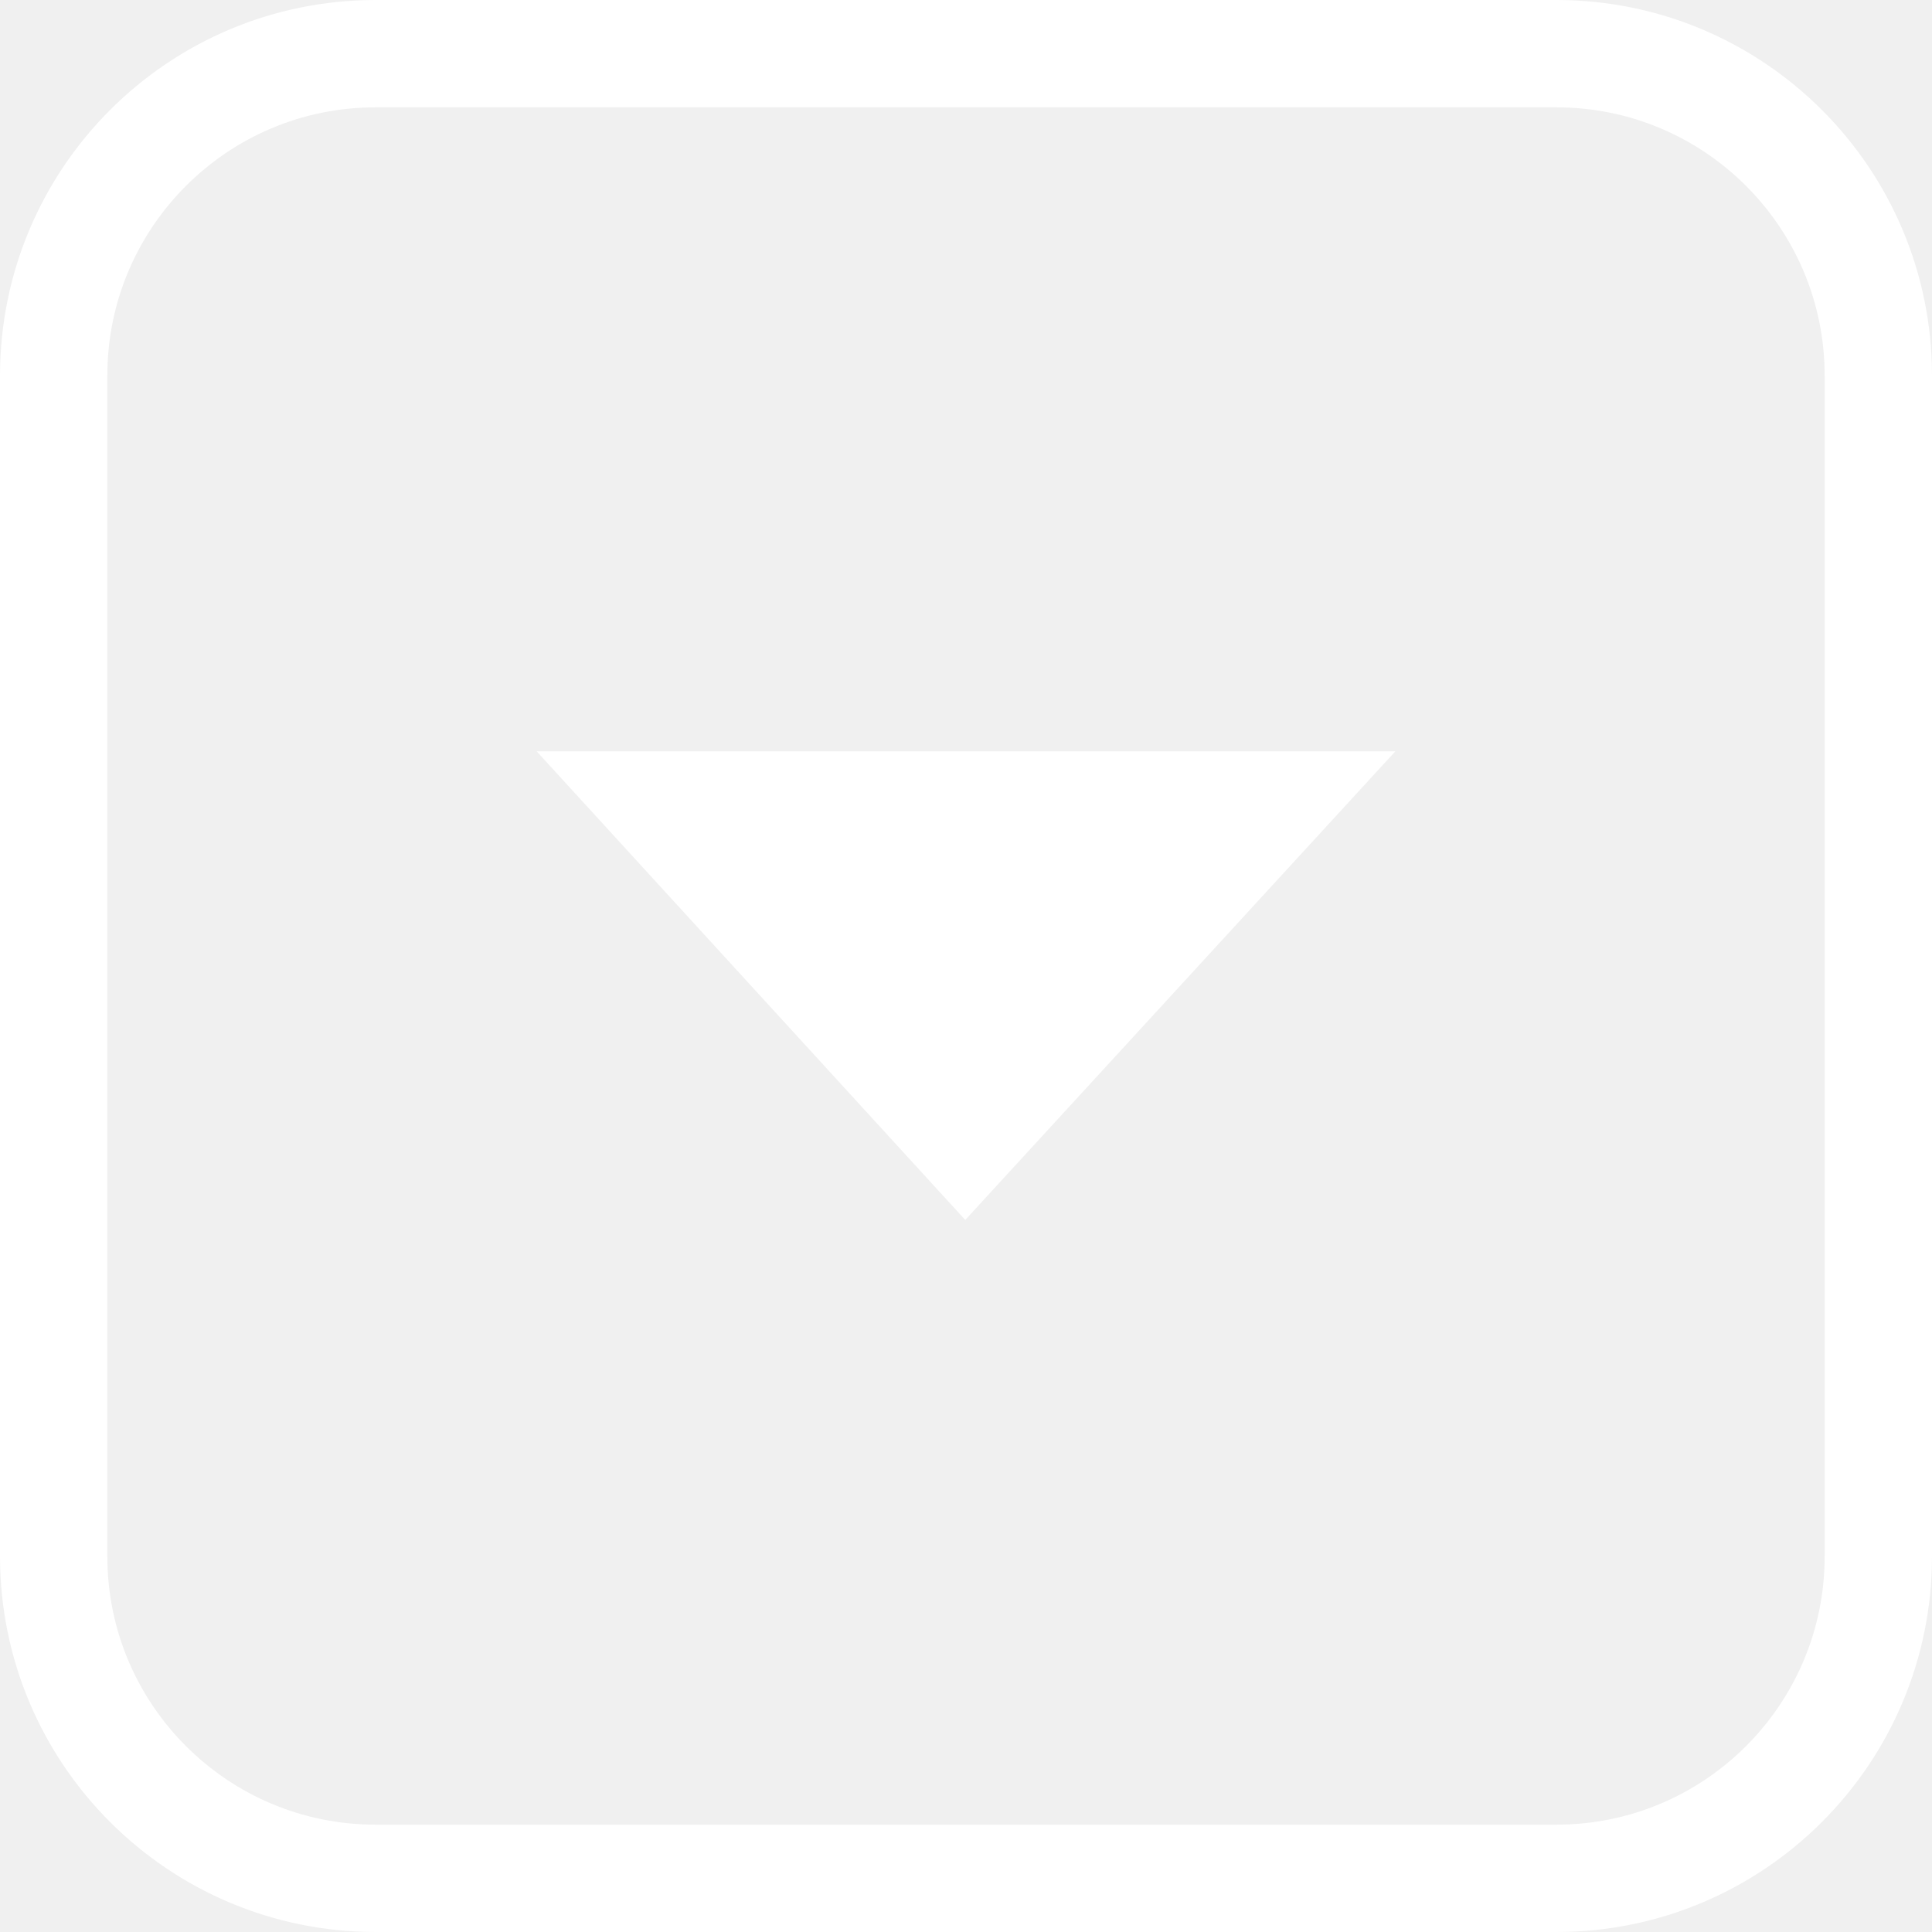
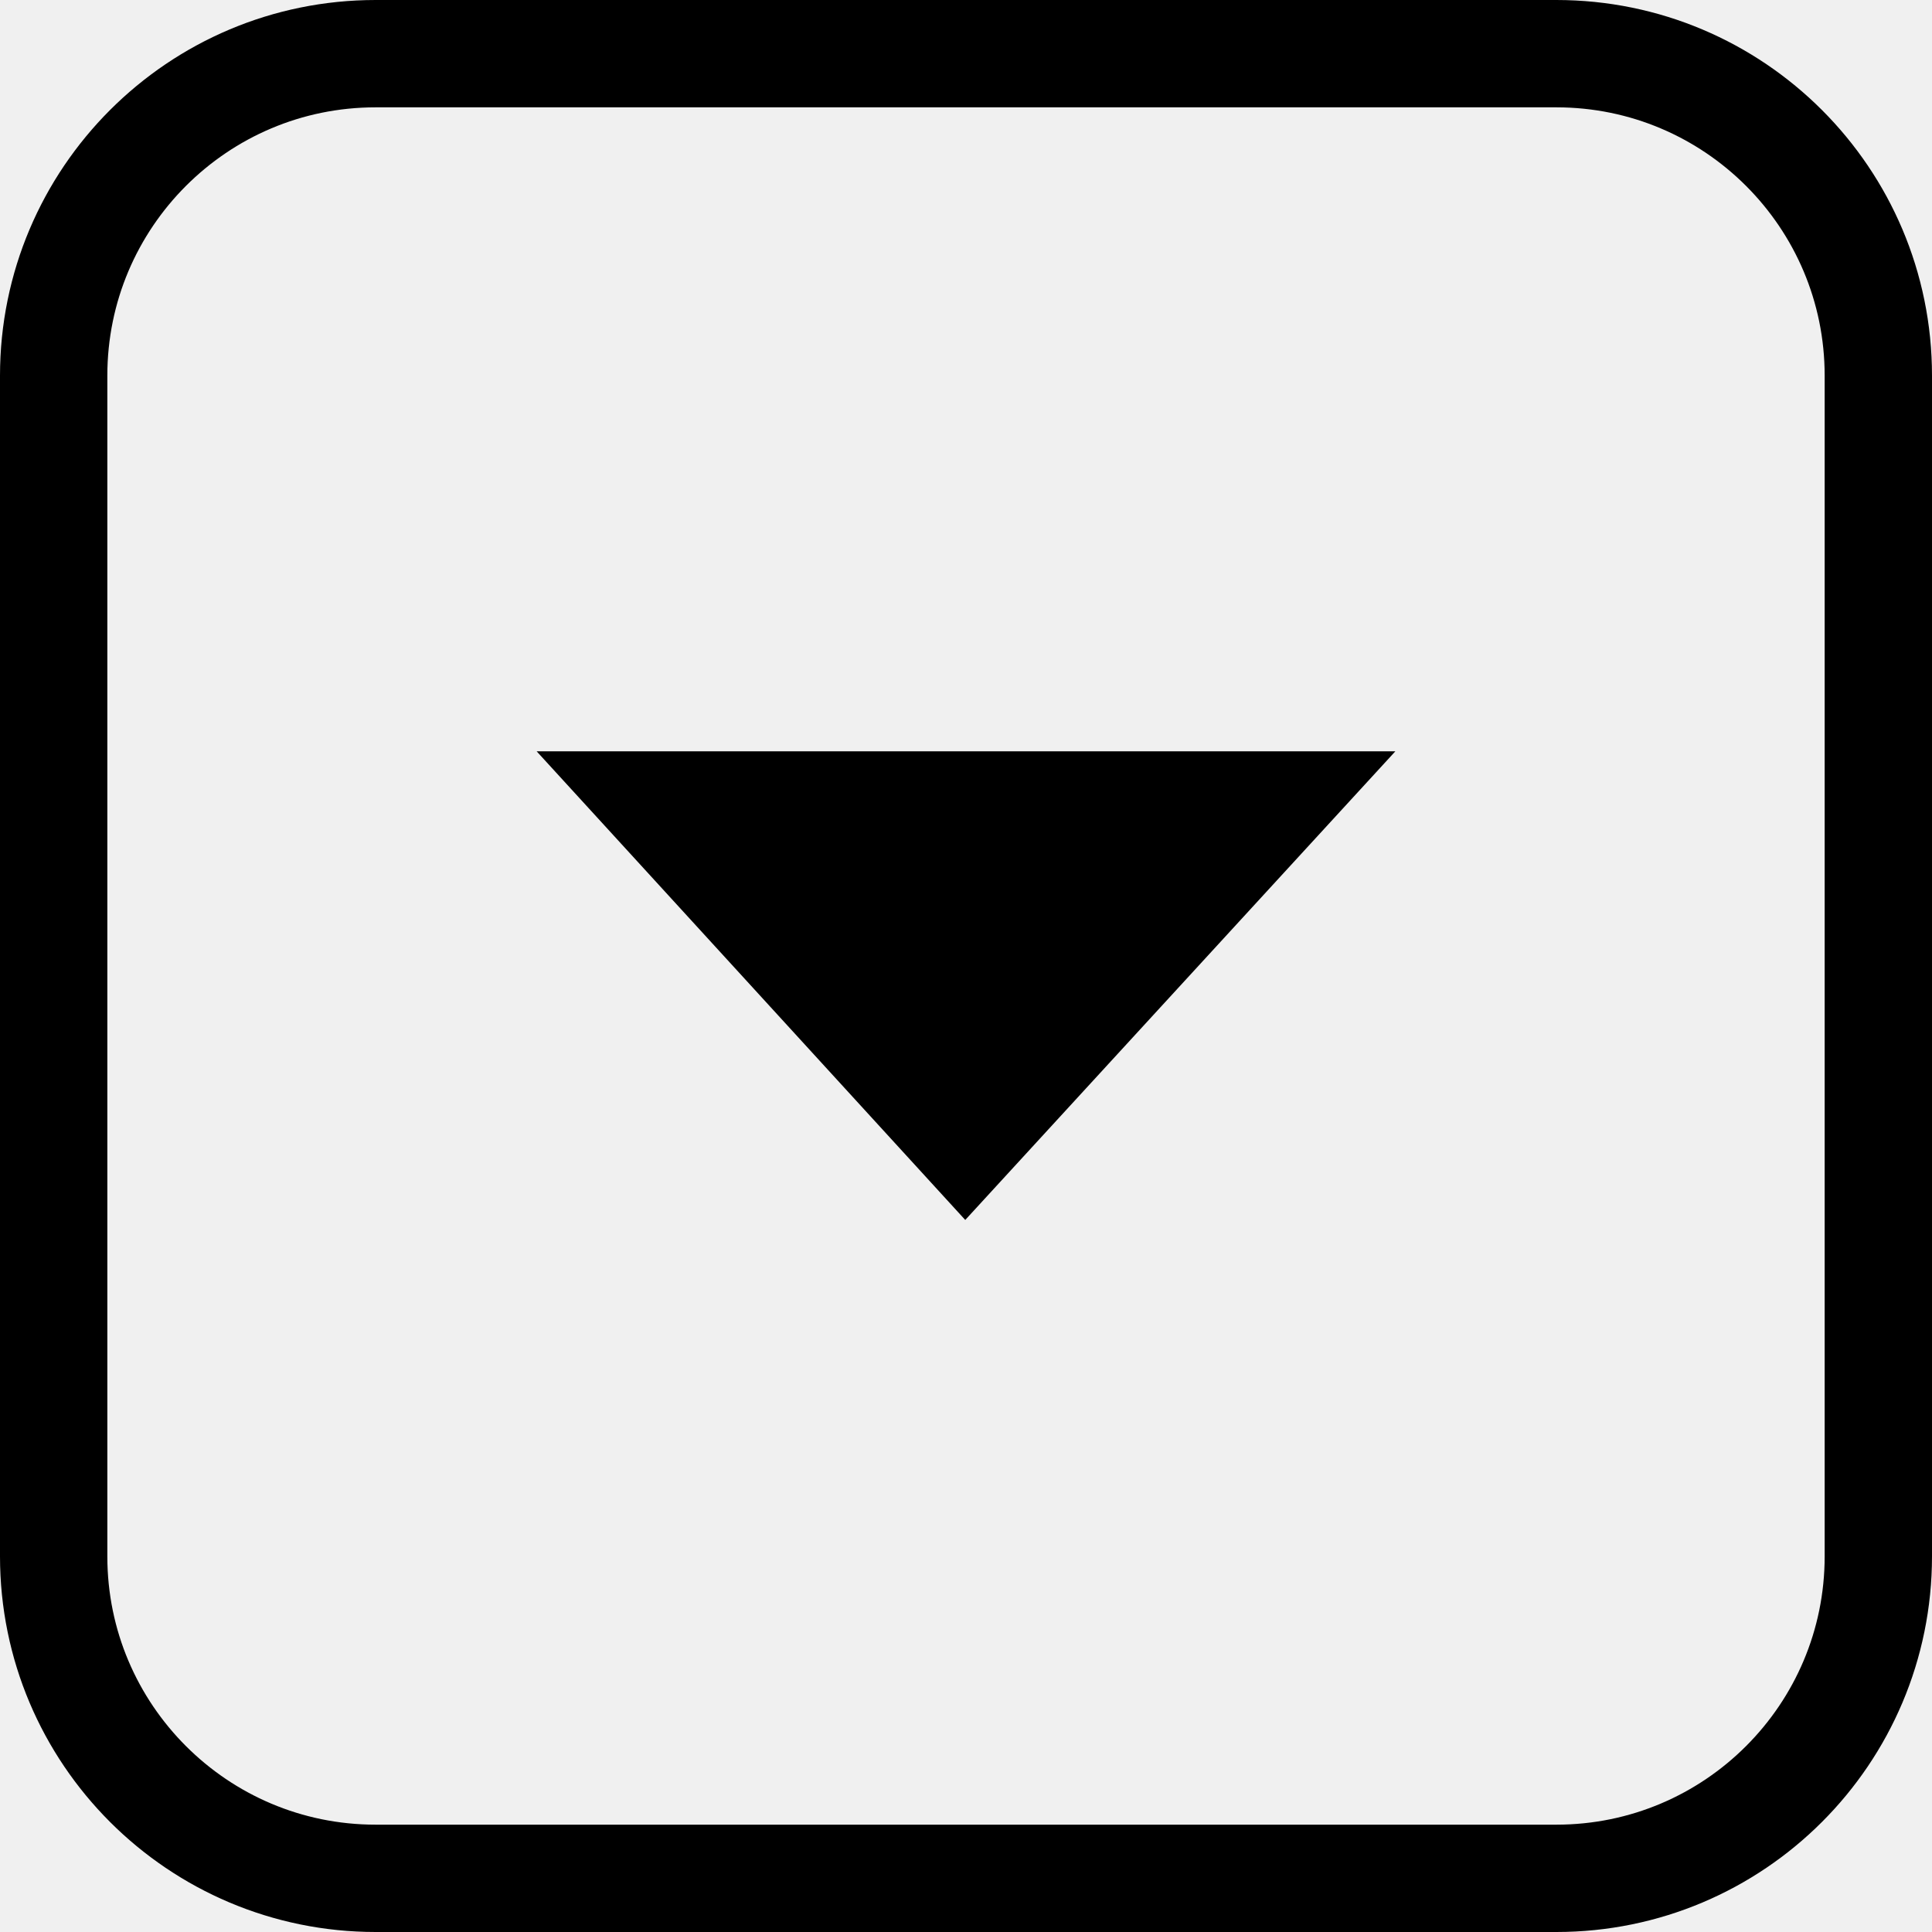
<svg xmlns="http://www.w3.org/2000/svg" width="18px" height="18px" viewBox="0 0 18 18" version="1.1">
-   <g id="267px-(DESKTOP/MOBILE)-width-ChatBot-UI-stencil" stroke="none" stroke-width="1" fill="none" fill-rule="evenodd">
-     <g id="Desktop-1024px" transform="translate(-996, -70)">
-       <g id="Header" transform="translate(757, 60)">
-         <g id="title">
-           <g id="Group" transform="translate(239, 10)">
-             <polygon id="Rectangle" fill="#FFFFFF" points="5 7 13 7 8.993 11.366" />
-             <rect id="Rectangle" stroke="#FFFFFF" x="0.5" y="0.5" width="17" height="17" rx="3" />
-           </g>
-         </g>
-       </g>
+   <g id="Page-1" stroke="none" stroke-width="1" fill="none" fill-rule="evenodd">
+     <g id="min">
+       <polygon id="Rectangle" fill="#000000" fill-rule="nonzero" points="5 7 13 7 8.993 11.366" />
+       <rect id="Rectangle" stroke="#000000" x="0.5" y="0.5" width="17" height="17" rx="3" />
    </g>
  </g>
</svg>
